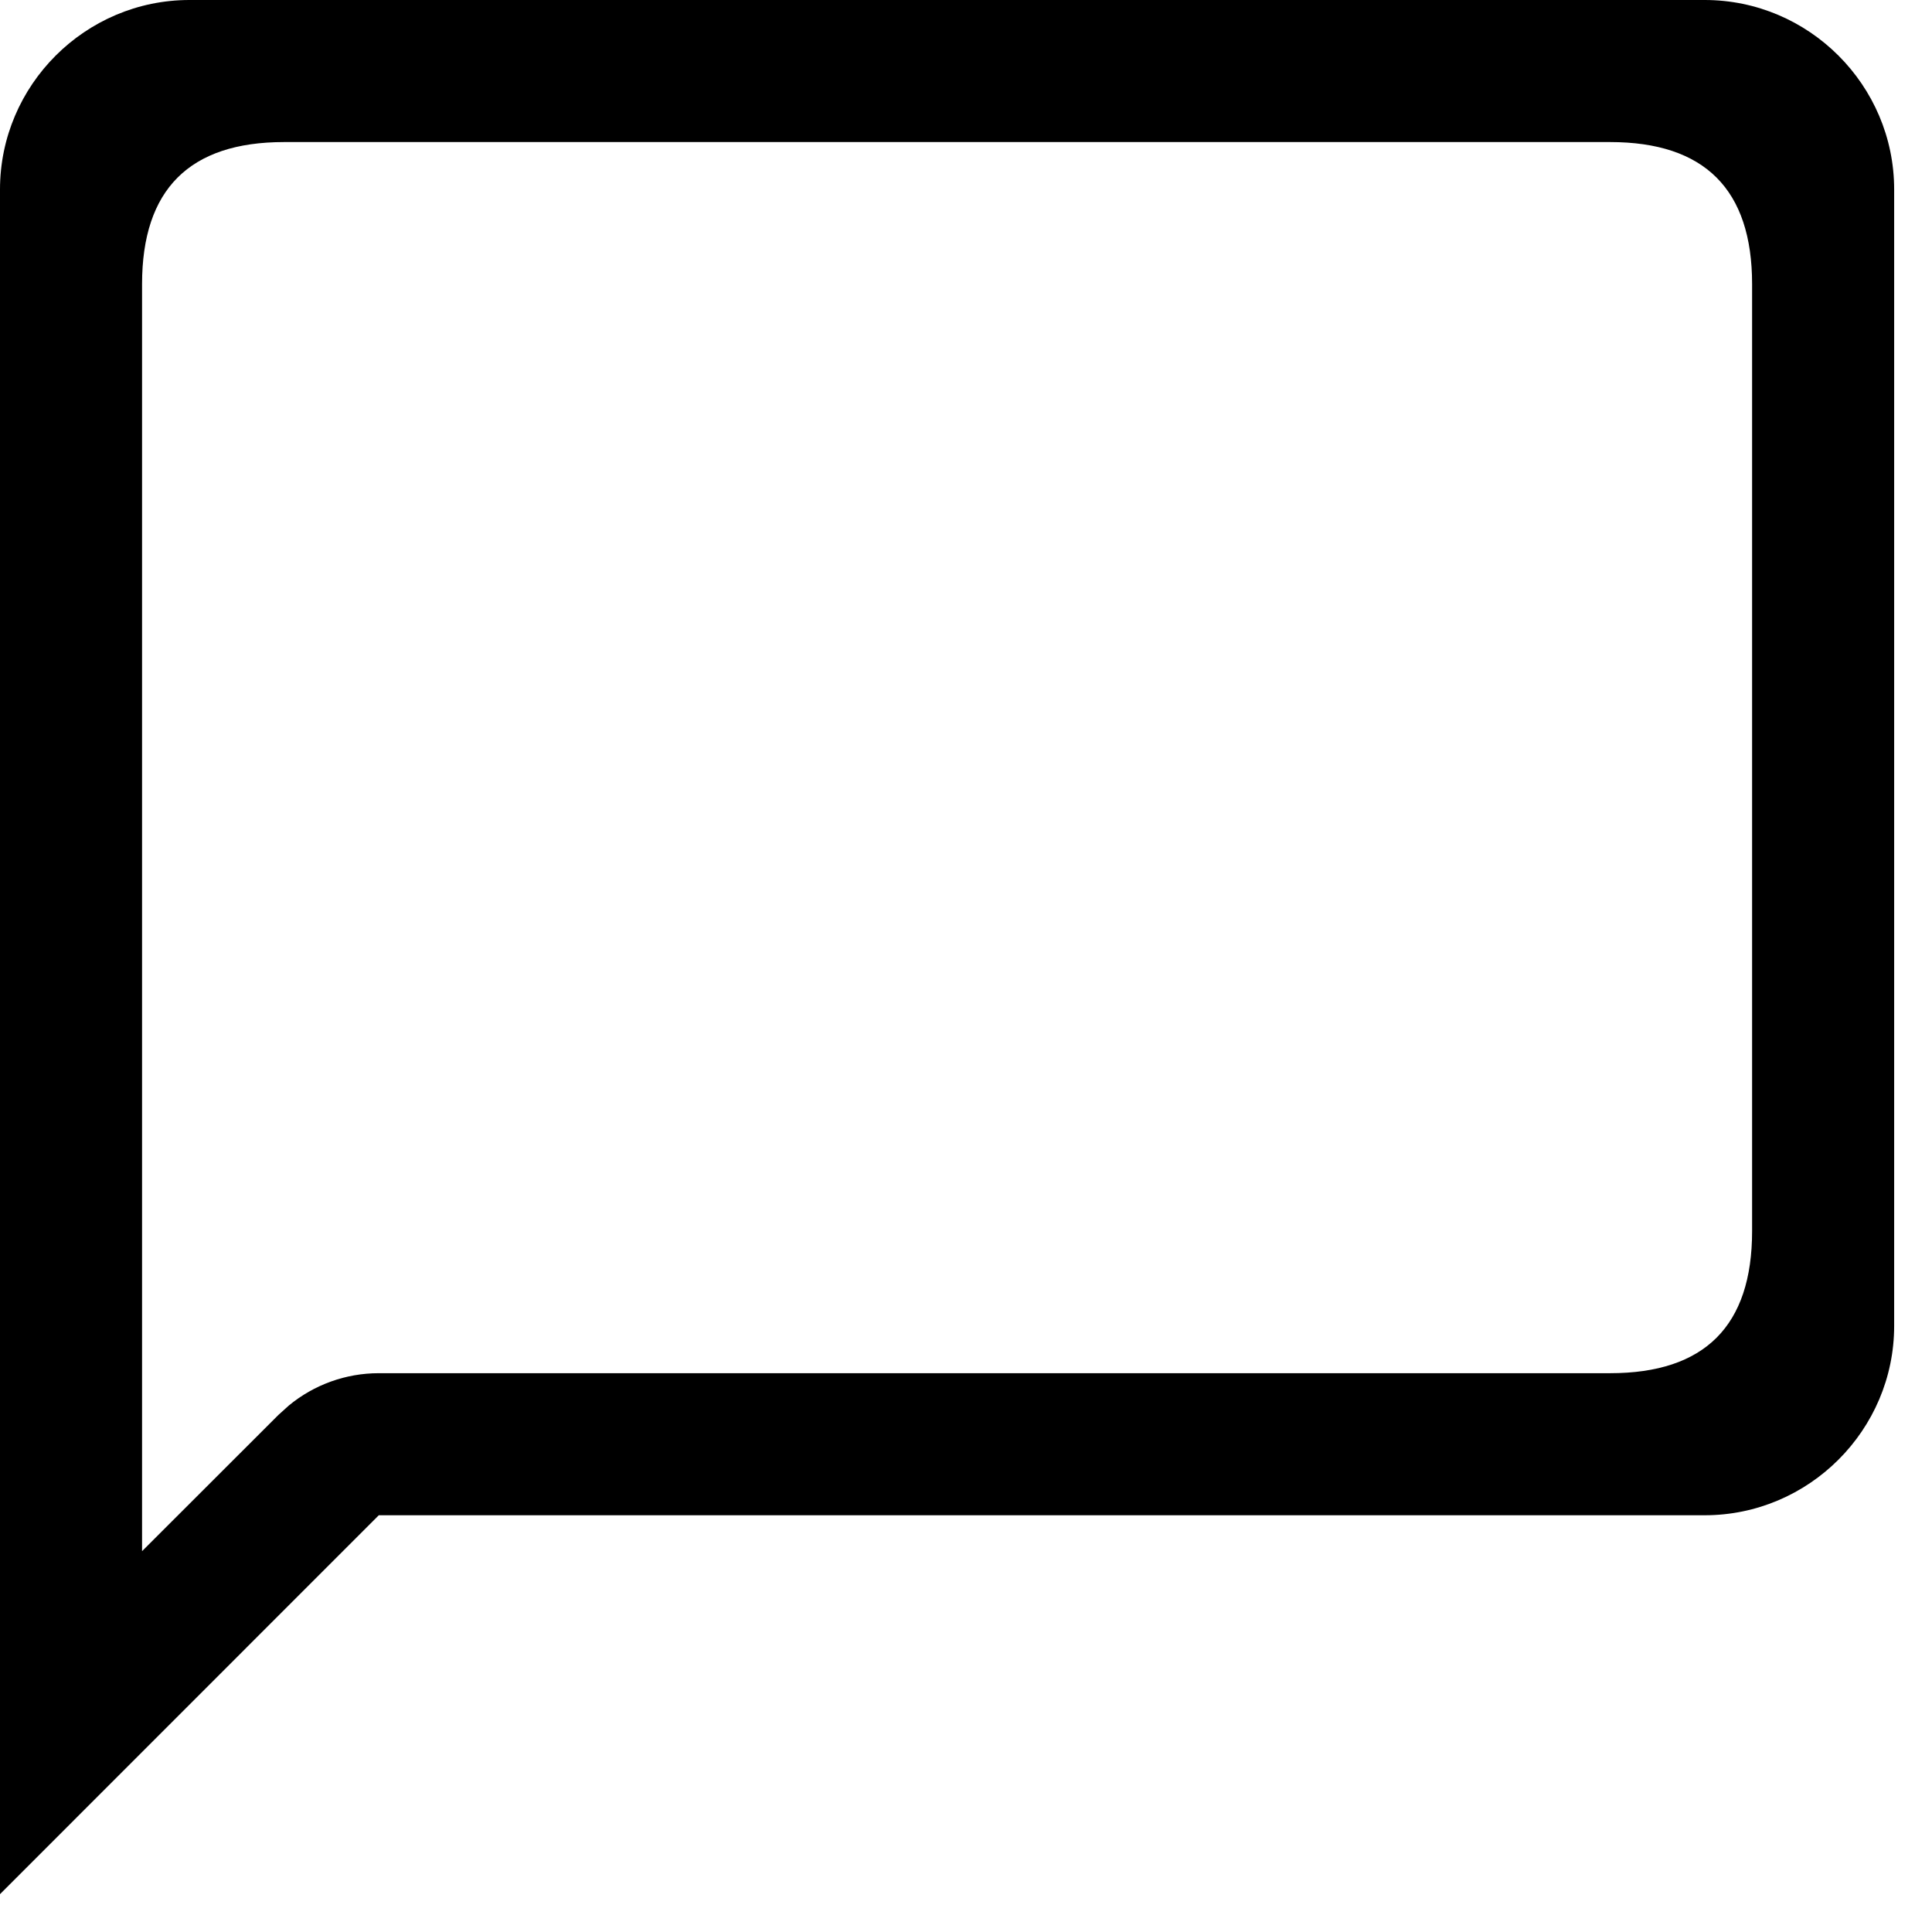
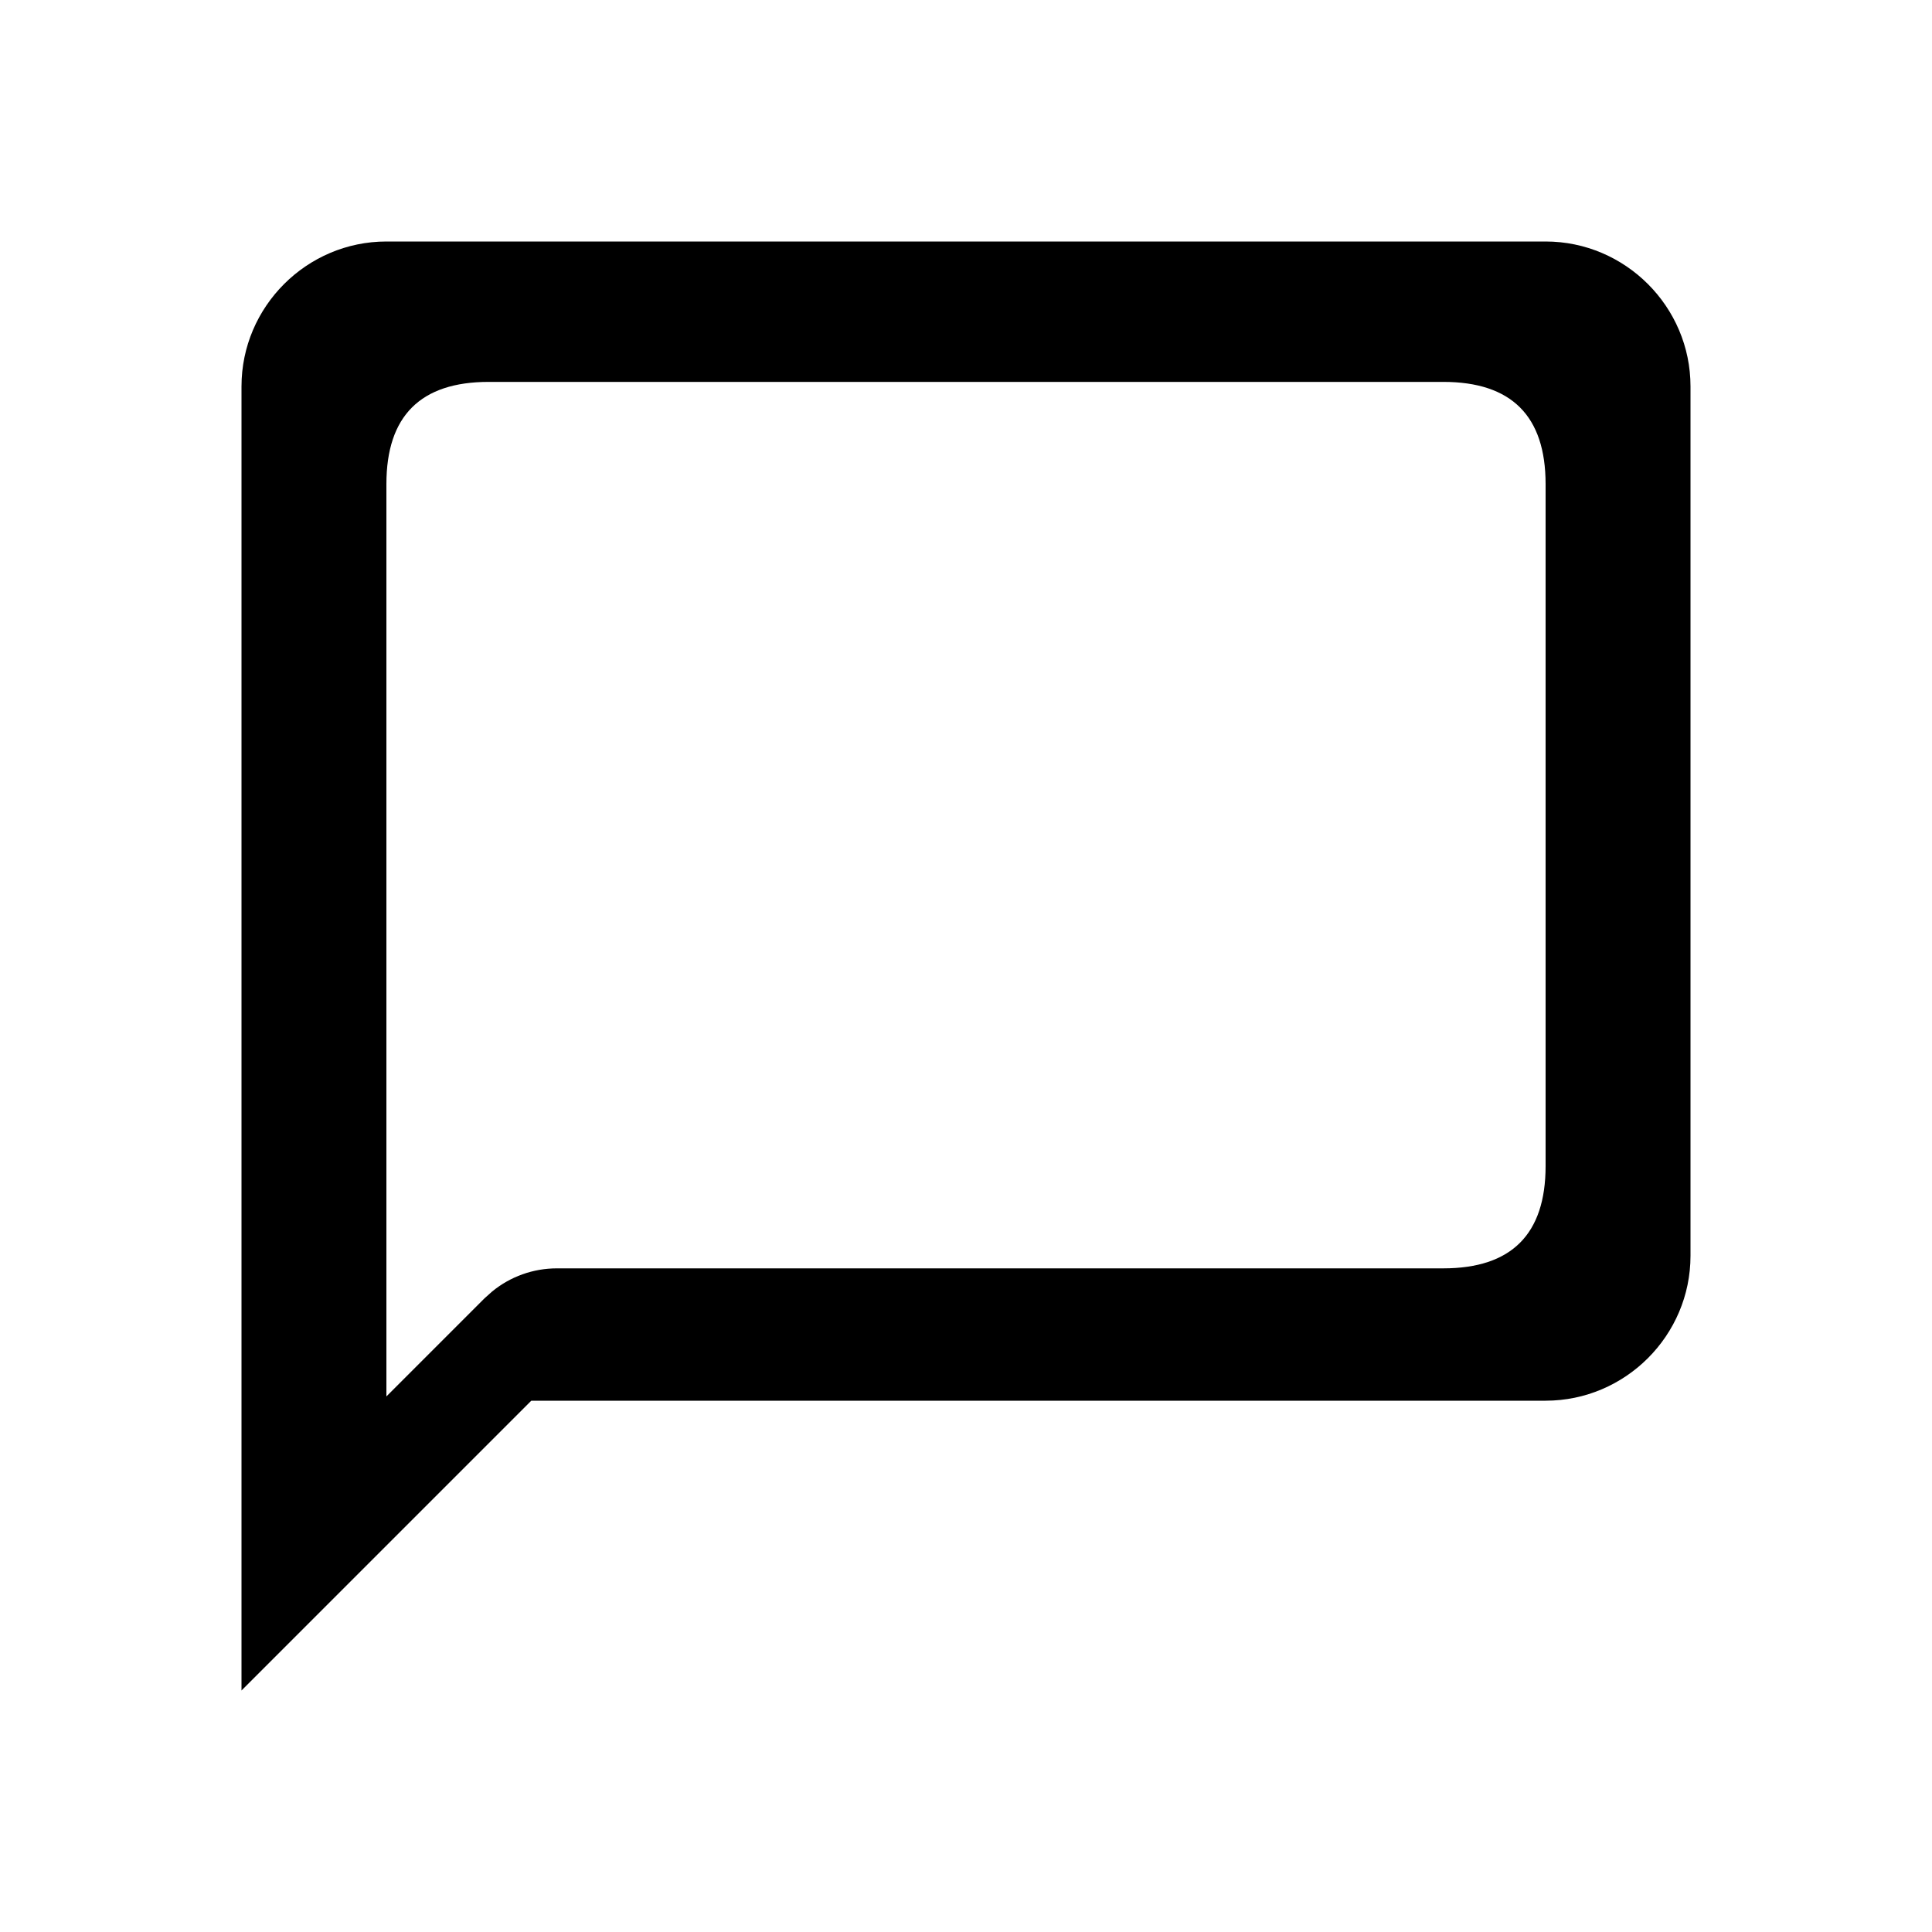
- <svg xmlns="http://www.w3.org/2000/svg" width="17" height="17" viewBox="0 0 17 17" fill="none">
-   <path d="M15.417 10.833V2.5C15.417 1.667 15 1.25 14.167 1.25H2.5C1.667 1.25 1.25 1.667 1.25 2.5V13.649L2.45 12.45L2.542 12.367C2.764 12.184 3.043 12.083 3.333 12.083H14.167L15 13.333H3.333L0 16.667V1.667C0 0.75 0.75 0 1.667 0H15C15.917 0 16.667 0.75 16.667 1.667V11.667C16.667 12.583 15.917 13.333 15 13.333L14.167 12.083C15 12.083 15.417 11.667 15.417 10.833Z" fill="currentColor" />
+ <svg xmlns="http://www.w3.org/2000/svg" width="24" height="24" viewBox="0 0 24 24" fill="none">
+   <path d="M19.2 14.485V6.014C19.2 5.167 18.776 4.744 17.929 4.744H6.071C5.224 4.744 4.8 5.167 4.8 6.014V17.347L6.019 16.128L6.113 16.044C6.339 15.858 6.623 15.756 6.918 15.756H17.929L19.2 17.4H6.6L3 21V4.8C3 3.81 3.81 3 4.8 3H19.2C20.19 3 21 3.81 21 4.8V15.6C21 16.59 20.19 17.4 19.2 17.4L17.929 15.756C18.776 15.756 19.2 15.332 19.2 14.485Z" fill="currentColor" />
</svg>
